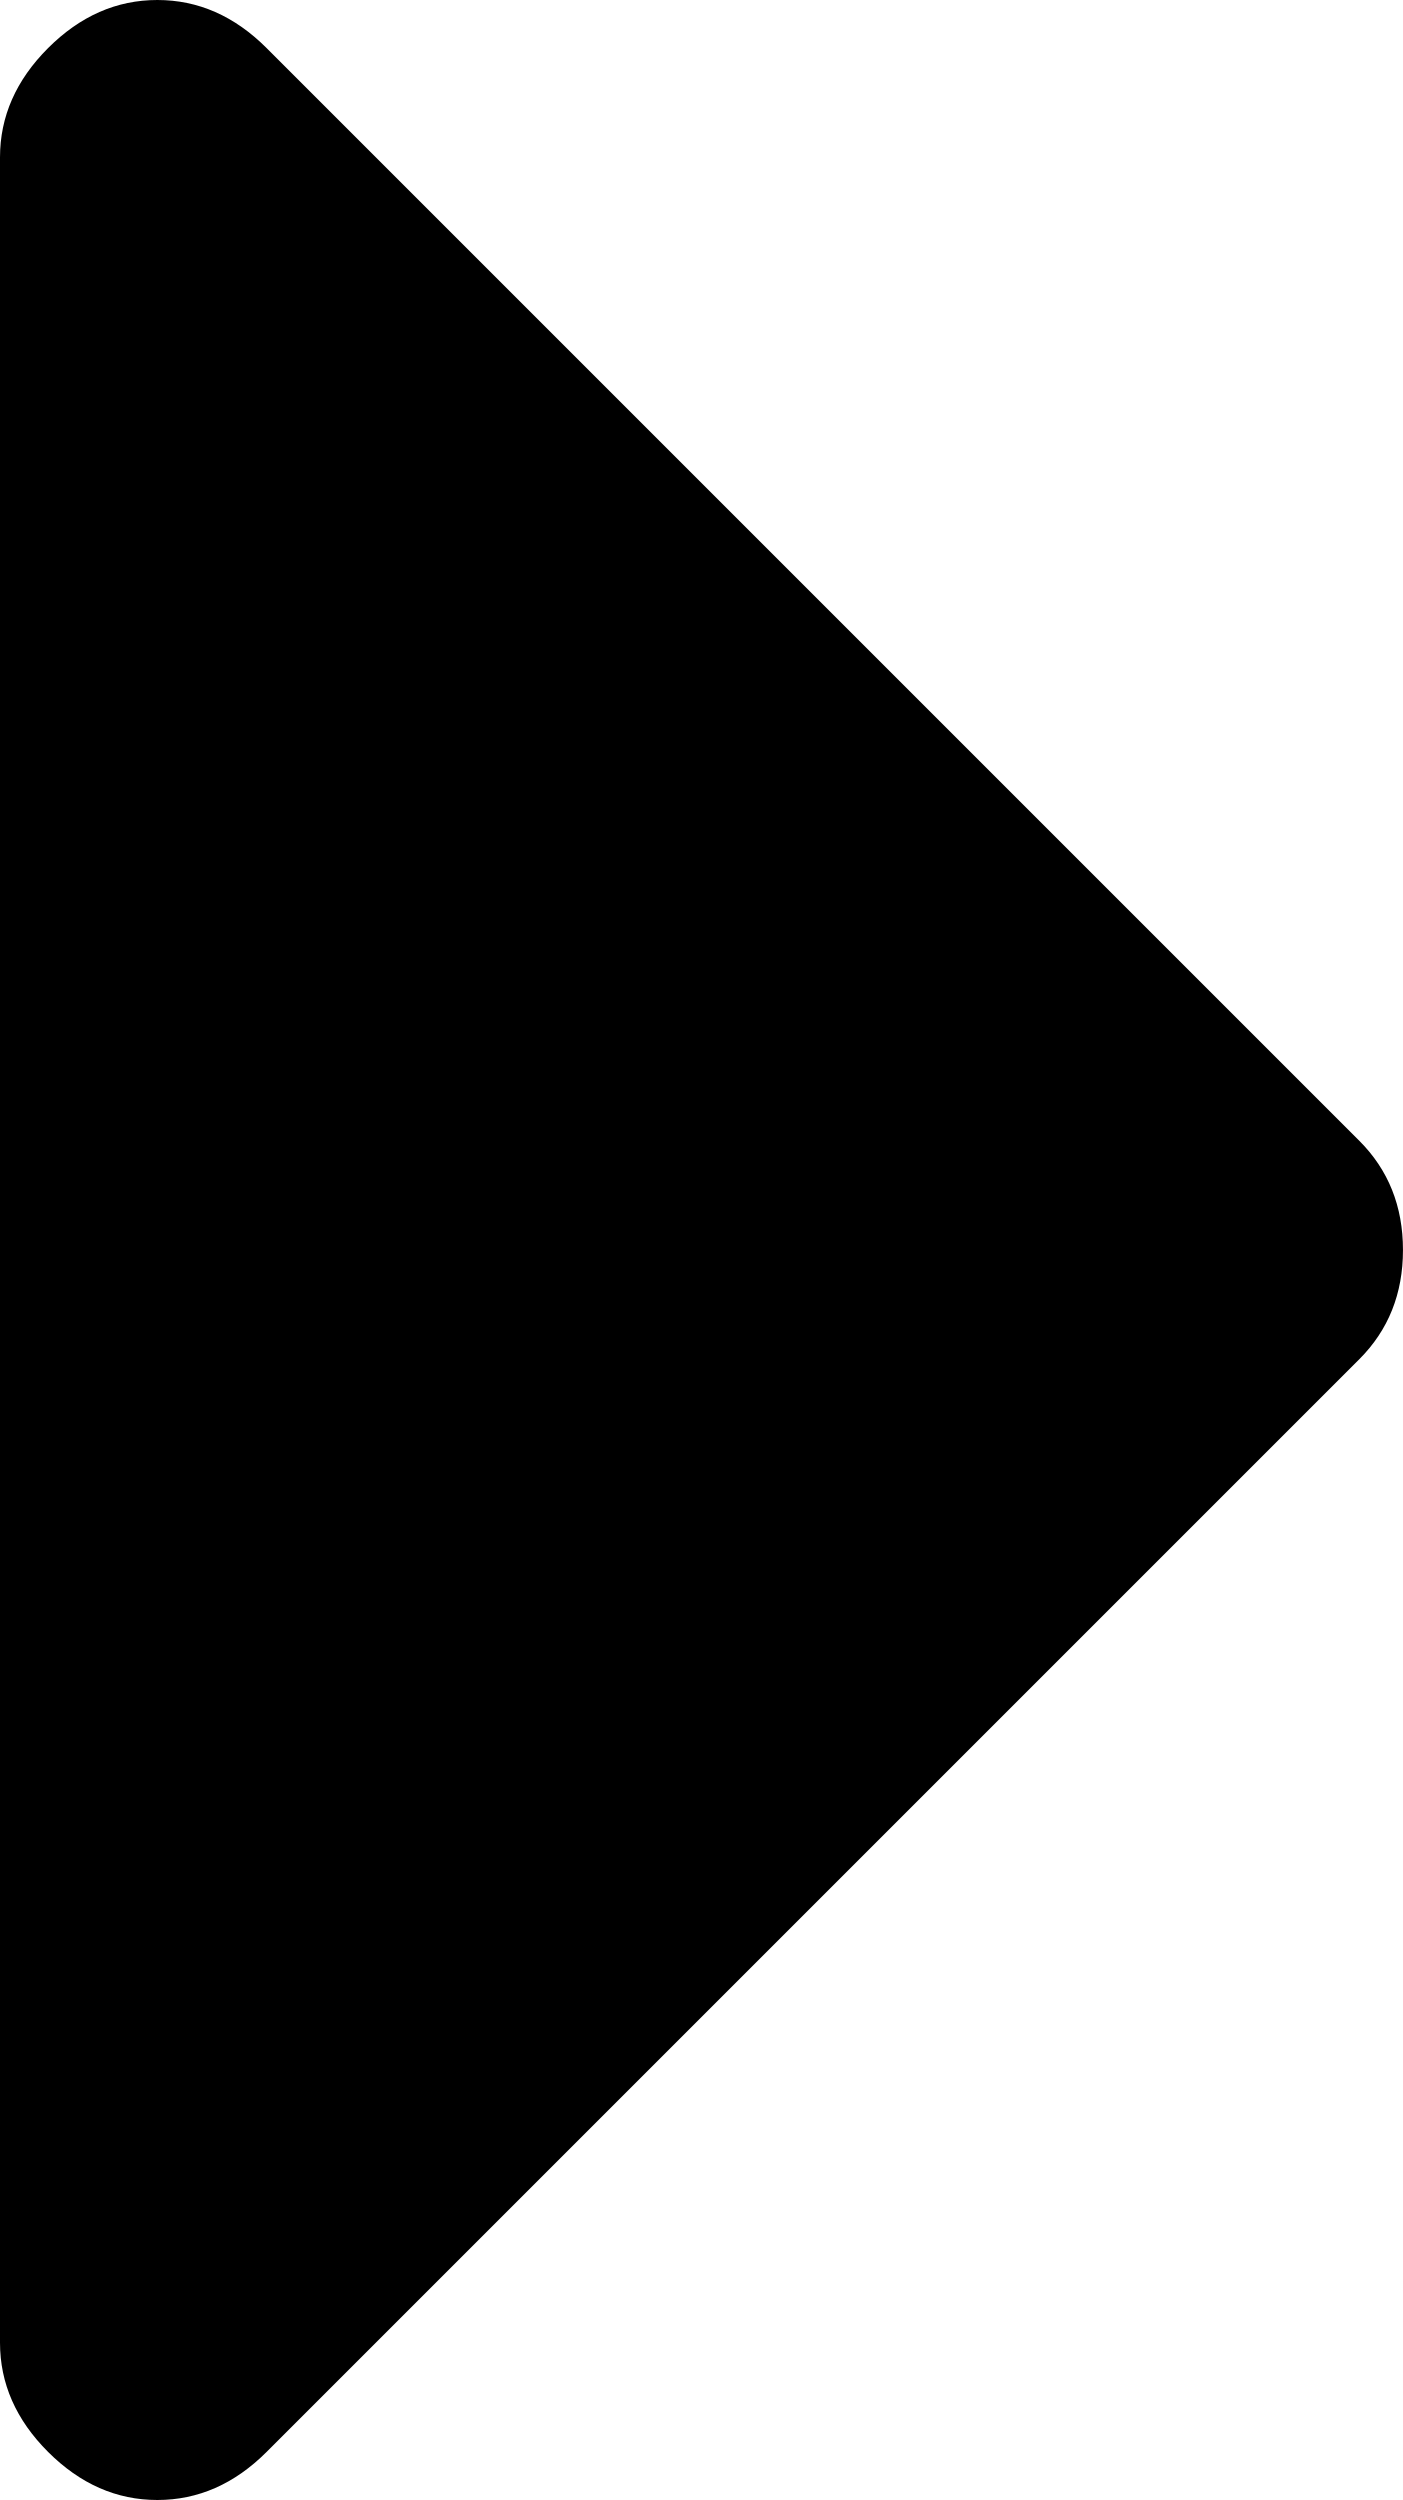
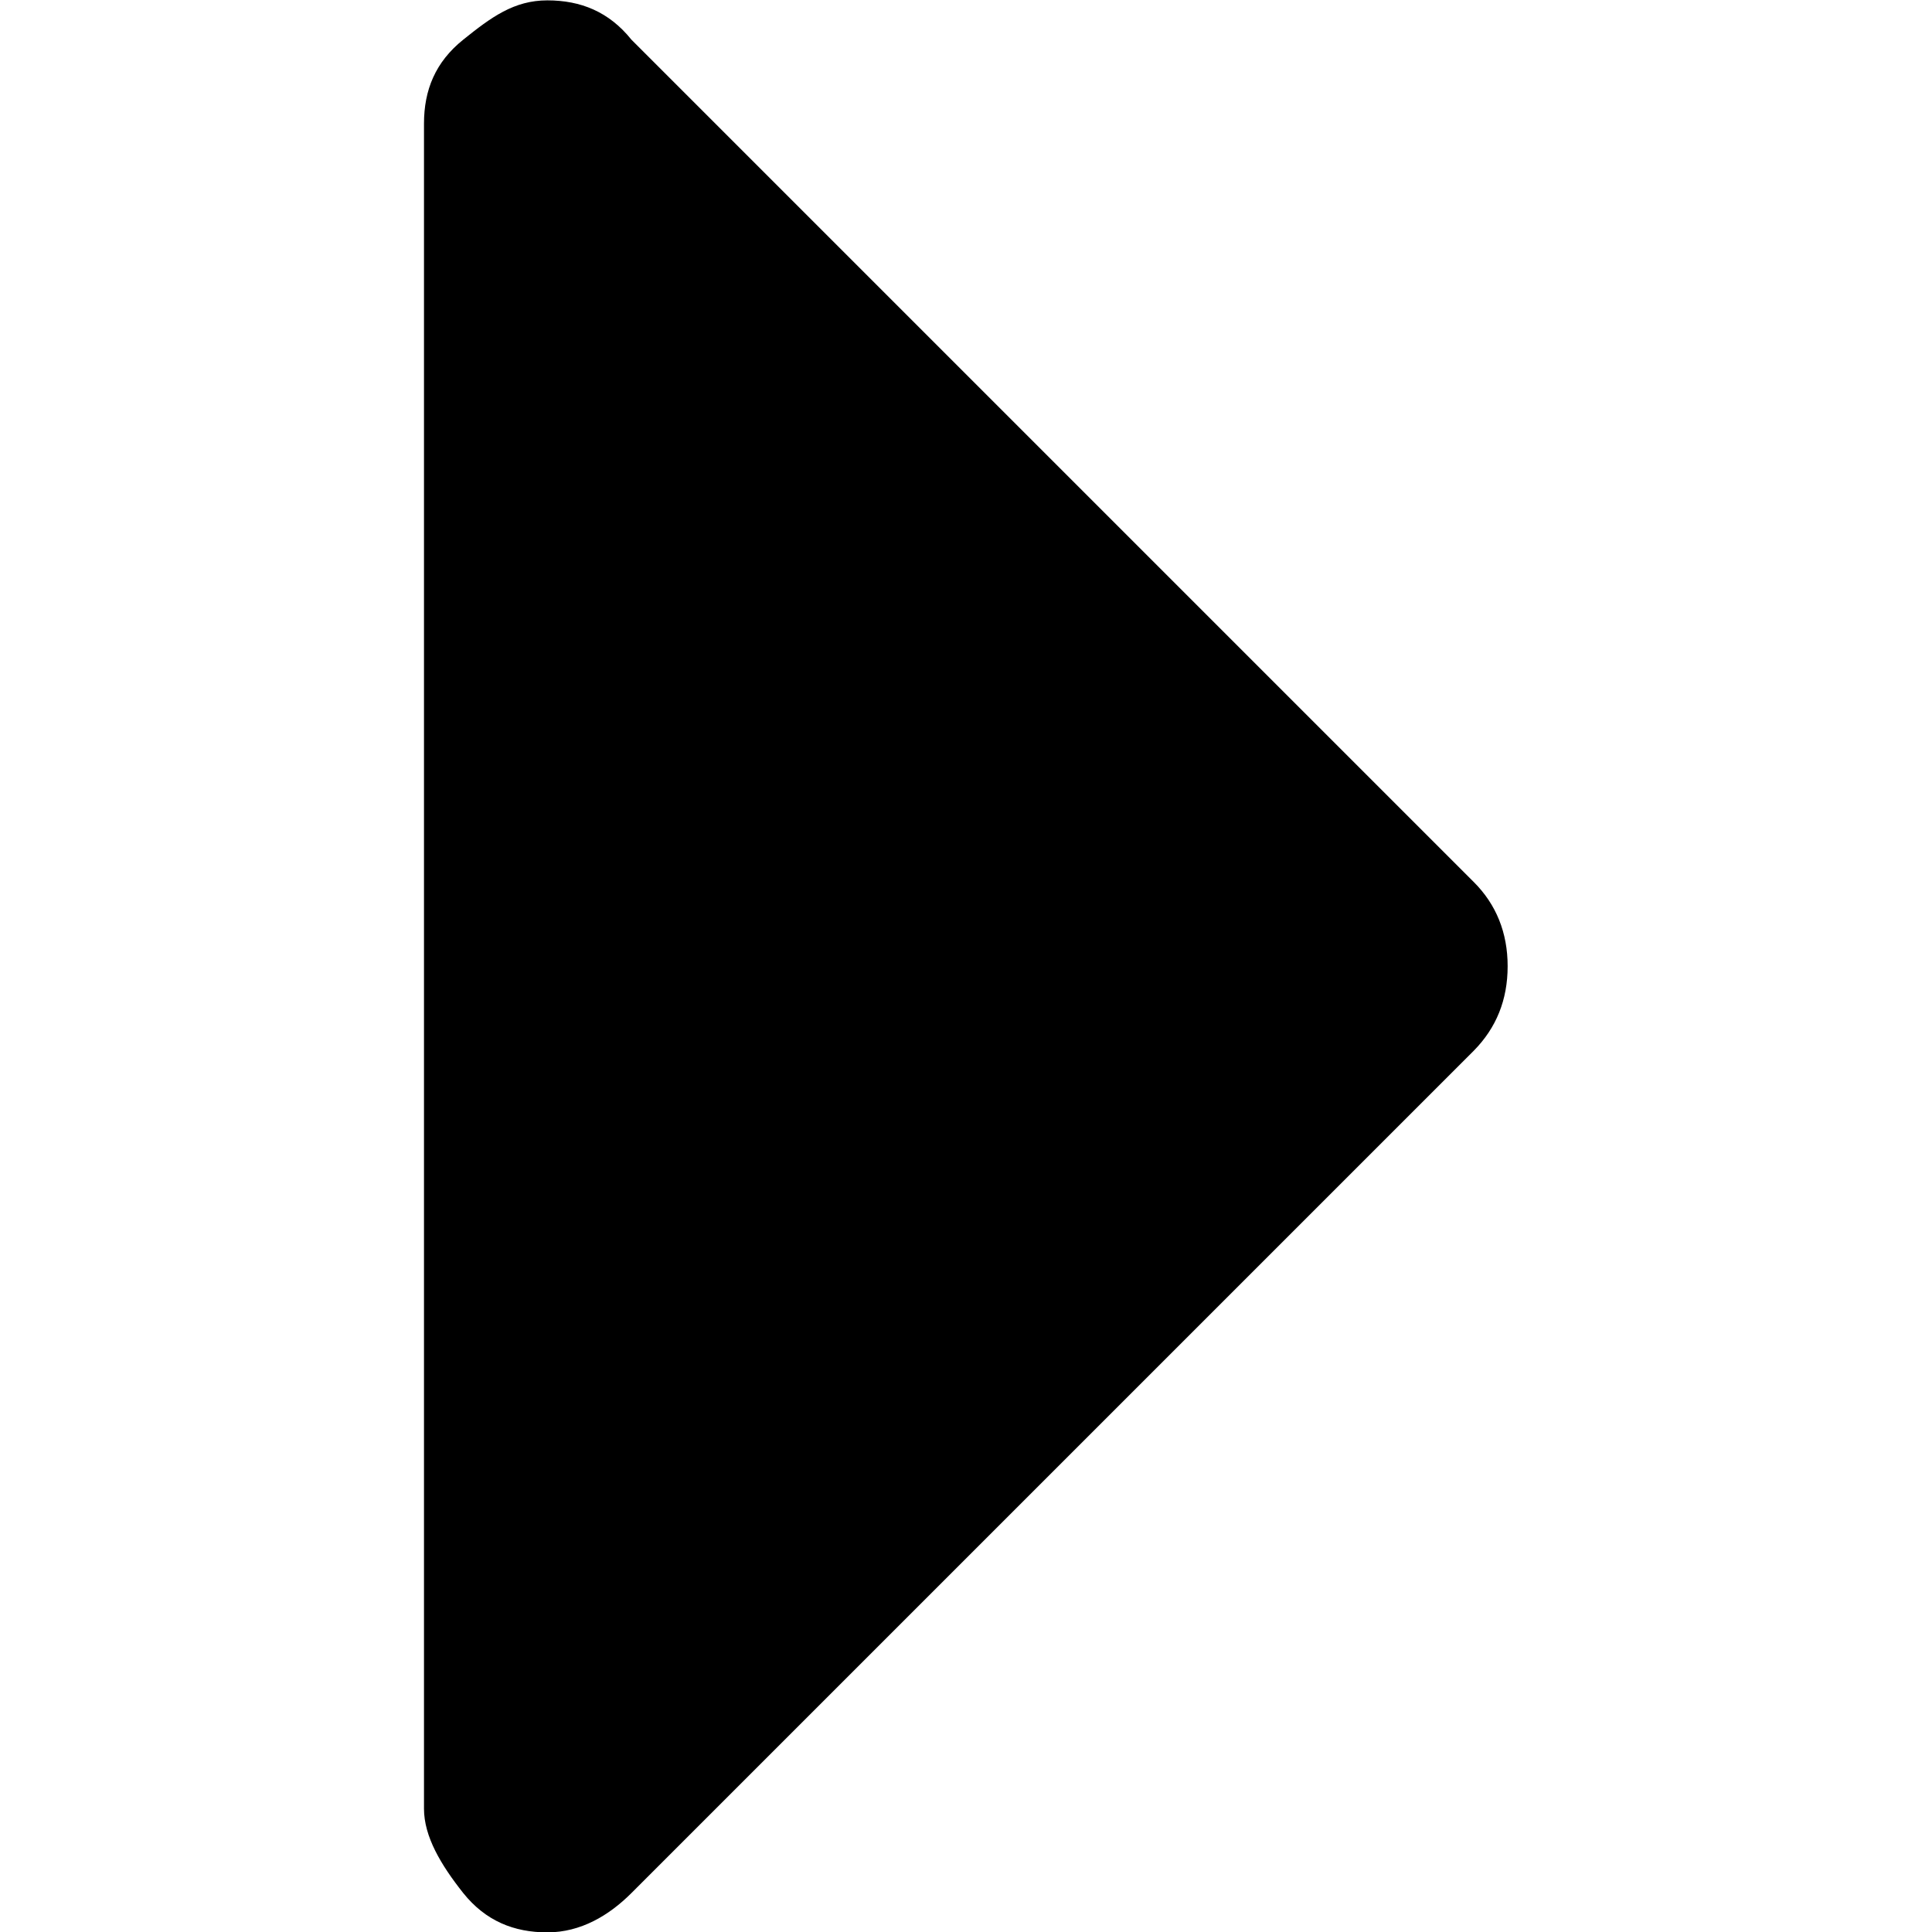
- <svg xmlns="http://www.w3.org/2000/svg" version="1.1" id="Layer_1" x="0px" y="0px" width="19.26px" height="34.32px" viewBox="0.816 12.84 19.26 34.32" enable-background="new 0.816 12.84 19.26 34.32" xml:space="preserve">
+ <svg xmlns="http://www.w3.org/2000/svg" version="1.1" id="Layer_1" x="0px" y="0px" viewBox="-261 526.1 526.3 526.3" enable-background="new -261 526.1 526.3 526.3" xml:space="preserve">
  <g>
-     <path d="M0.816,45V15c0-0.56,0.22-1.06,0.66-1.5s0.94-0.66,1.5-0.66s1.06,0.22,1.5,0.66l15,15c0.4,0.4,0.6,0.9,0.6,1.5   s-0.2,1.1-0.6,1.5l-15,15c-0.44,0.44-0.94,0.66-1.5,0.66s-1.06-0.22-1.5-0.66S0.816,45.56,0.816,45z" />
+     <path d="M-145.5,1018.8v-459c0-9.2,3.1-16.8,10.7-22.9c7.6-6.1,13.8-10.7,22.9-10.7s16.8,3.1,22.9,10.7l229.5,229.5   c6.1,6.1,9.2,13.8,9.2,22.9c0,9.2-3.1,16.8-9.2,23l-229.5,229.5c-6.1,6.1-13.8,10.7-22.9,10.7s-16.8-3.1-22.9-10.7   C-140.9,1034.1-145.5,1026.4-145.5,1018.8z" />
  </g>
</svg>
